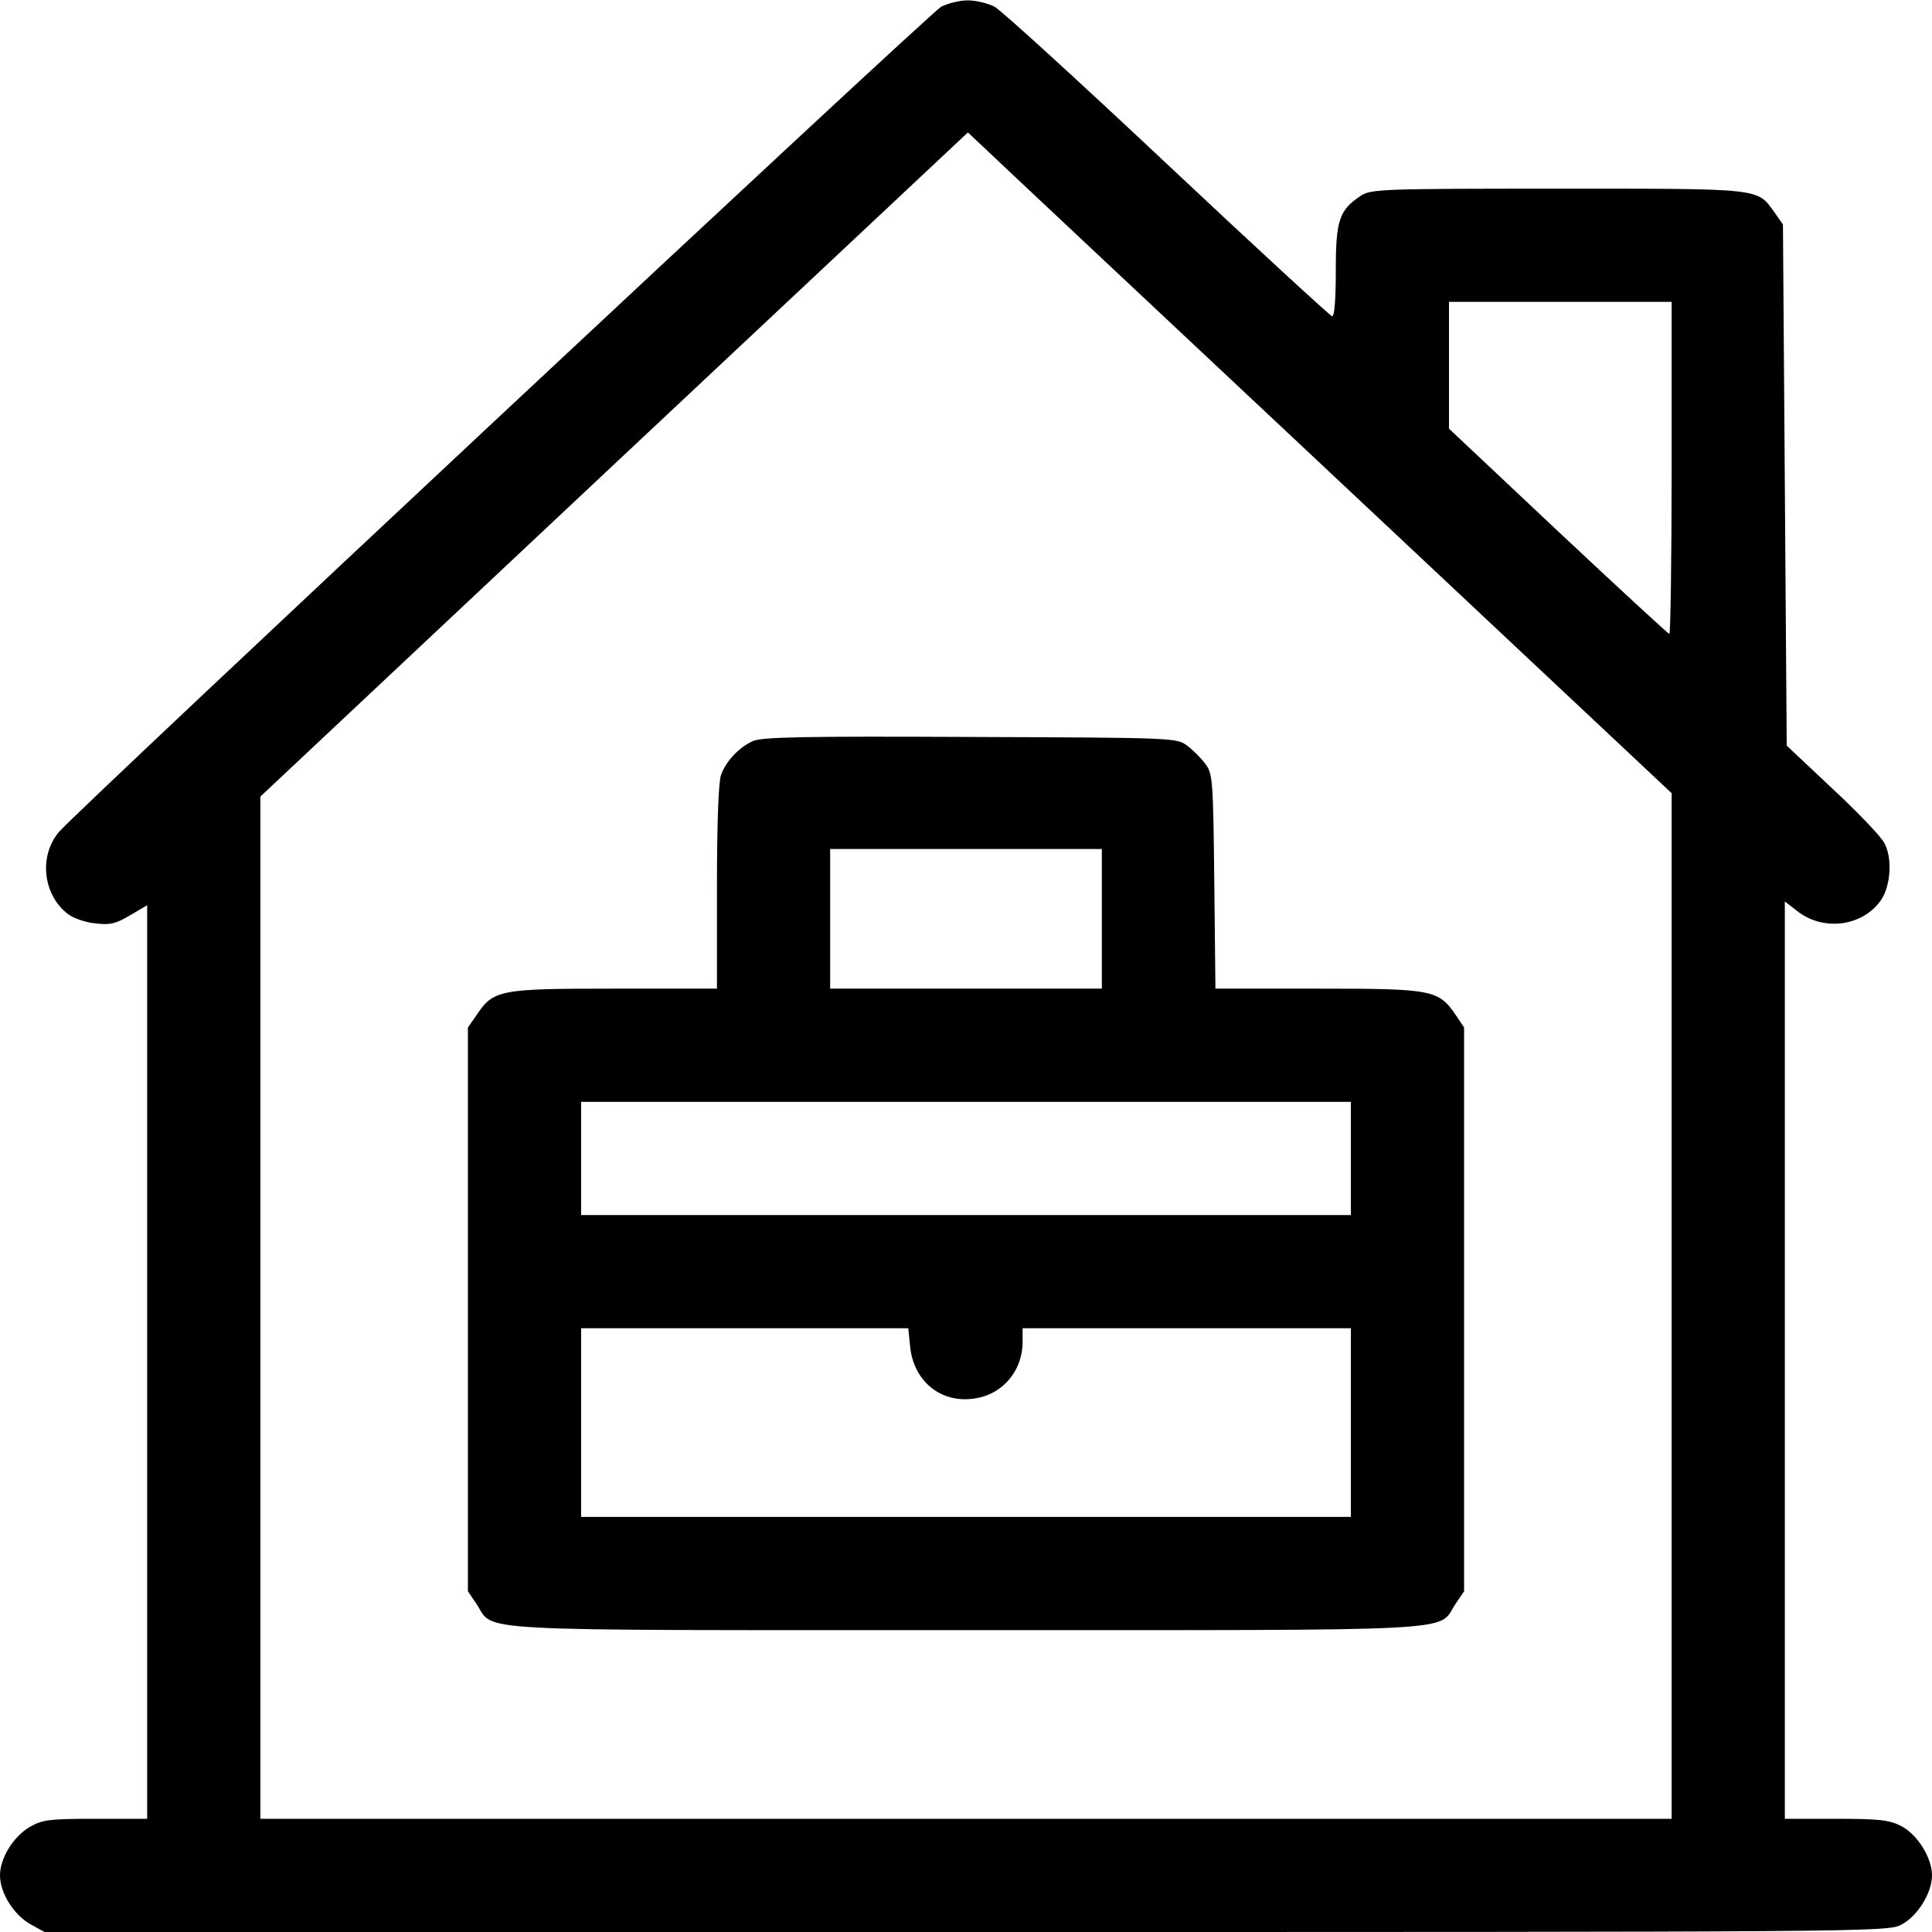
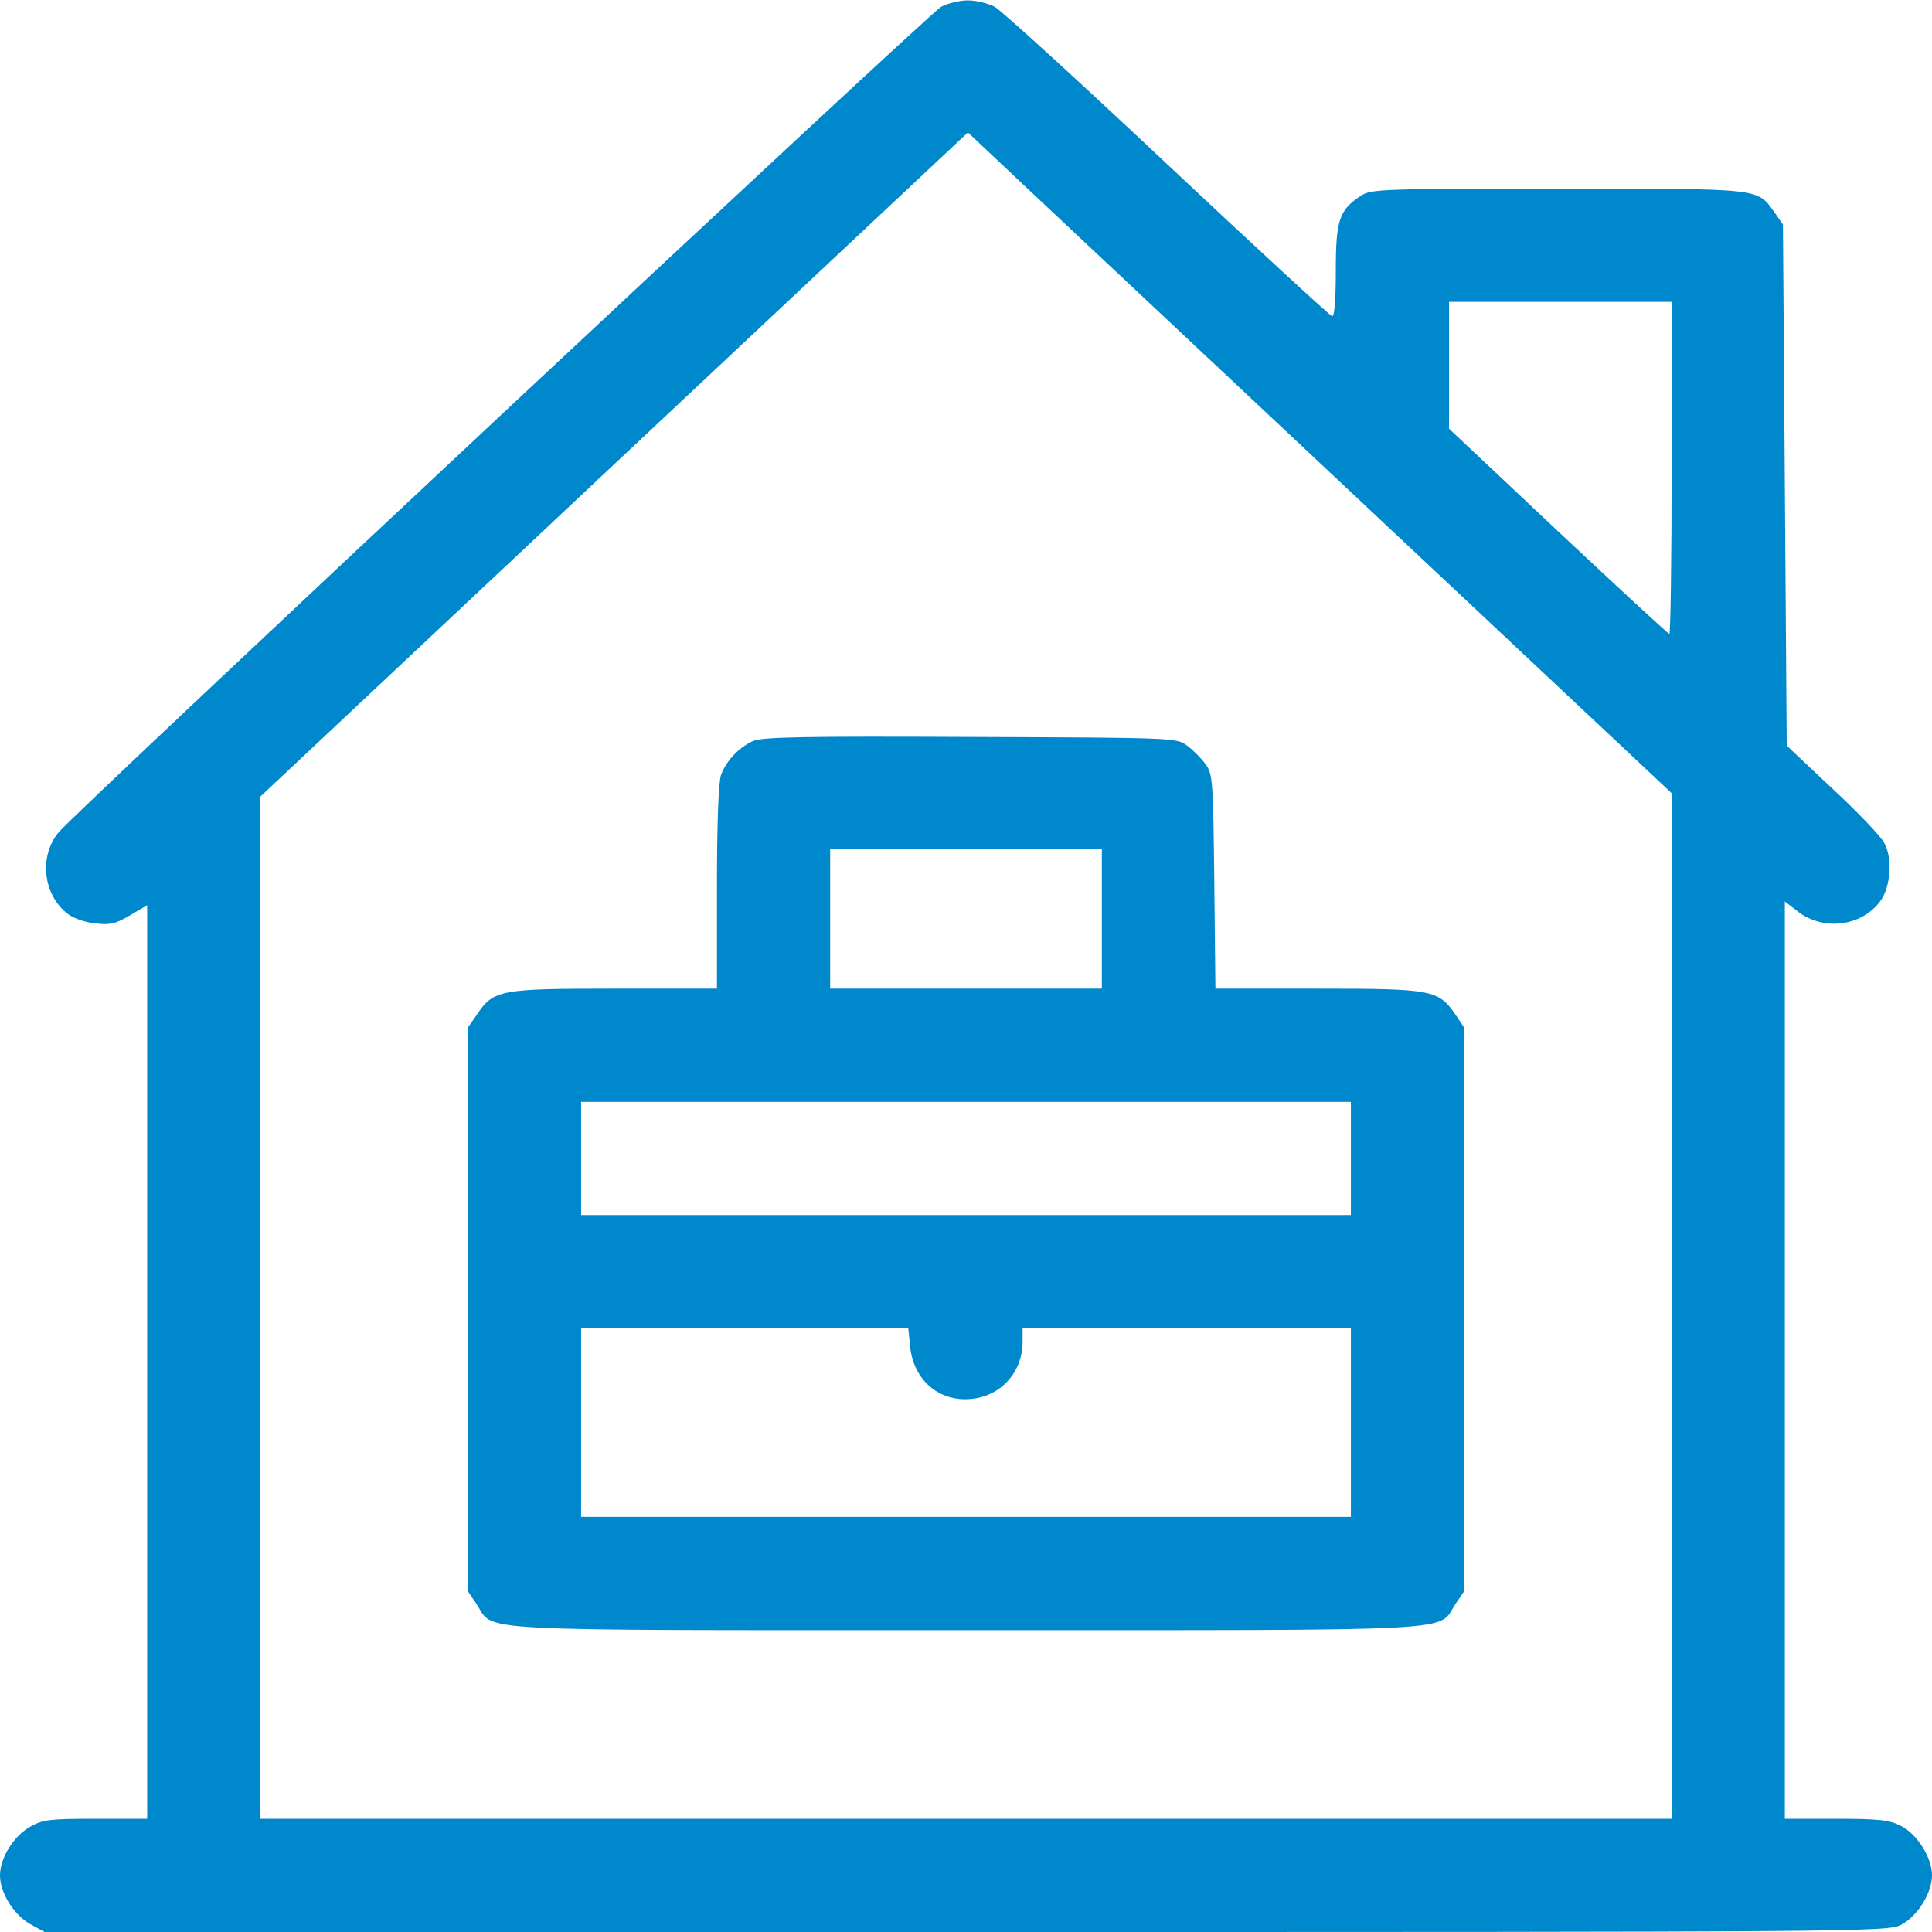
<svg xmlns="http://www.w3.org/2000/svg" version="1.0" width="512pt" height="512pt" viewBox="0 0 512 512" preserveAspectRatio="xMidYMid meet">
-   <g transform="translate(0,512) scale(0.1,-0.1)" fill="#000000" stroke="none">
+   <g transform="translate(0,512) scale(0.1,-0.1)" fill="#0088CC" stroke="none">
    <path d="M2494 5102 c-32 -18 -2286 -2126 -2338 -2187 -54 -64 -42 -168 25 -218 15 -11 47 -22 72 -24 38 -5 54 -1 91 21 l46 27 0 -1211 0 -1210 -136 0 c-120 0 -141 -2 -174 -21 -44 -25 -80 -83 -80 -129 0 -46 36 -104 80 -129 l38 -21 2441 0 c2378 0 2443 0 2479 19 43 22 82 84 82 131 0 47 -39 109 -82 131 -31 16 -59 19 -173 19 l-135 0 0 1216 0 1215 35 -27 c68 -52 169 -39 218 28 28 38 33 115 10 155 -10 18 -72 83 -138 144 l-120 113 -5 690 -5 691 -23 33 c-46 64 -31 62 -574 62 -466 0 -495 -1 -522 -19 -57 -38 -66 -64 -66 -199 0 -81 -4 -122 -10 -120 -6 2 -203 183 -437 403 -234 220 -440 408 -457 417 -17 9 -49 17 -71 17 -22 0 -54 -8 -71 -17z m1054 -1256 l882 -828 0 -1359 0 -1359 -1870 0 -1870 0 0 1354 0 1355 937 880 938 880 50 -47 c27 -26 447 -420 933 -876z m882 34 c0 -242 -3 -440 -6 -440 -3 0 -135 122 -295 272 l-289 272 0 168 0 168 295 0 295 0 0 -440z" />
    <path d="M1995 3156 c-37 -17 -70 -52 -84 -89 -7 -18 -11 -131 -11 -298 l0 -269 -273 0 c-304 0 -319 -3 -364 -70 l-23 -33 0 -747 0 -747 23 -34 c49 -74 -48 -69 1297 -69 1345 0 1248 -5 1297 69 l23 34 0 747 0 747 -22 33 c-46 67 -61 70 -365 70 l-272 0 -3 284 c-3 269 -4 286 -24 312 -11 15 -33 37 -48 48 -27 21 -39 21 -574 23 -441 2 -553 0 -577 -11z m925 -471 l0 -185 -360 0 -360 0 0 185 0 185 360 0 360 0 0 -185z m660 -635 l0 -150 -1020 0 -1020 0 0 150 0 150 1020 0 1020 0 0 -150z m-1168 -499 c9 -89 78 -148 164 -138 78 8 134 72 134 151 l0 36 435 0 435 0 0 -250 0 -250 -1020 0 -1020 0 0 250 0 250 434 0 433 0 5 -49z" />
  </g>
</svg>
